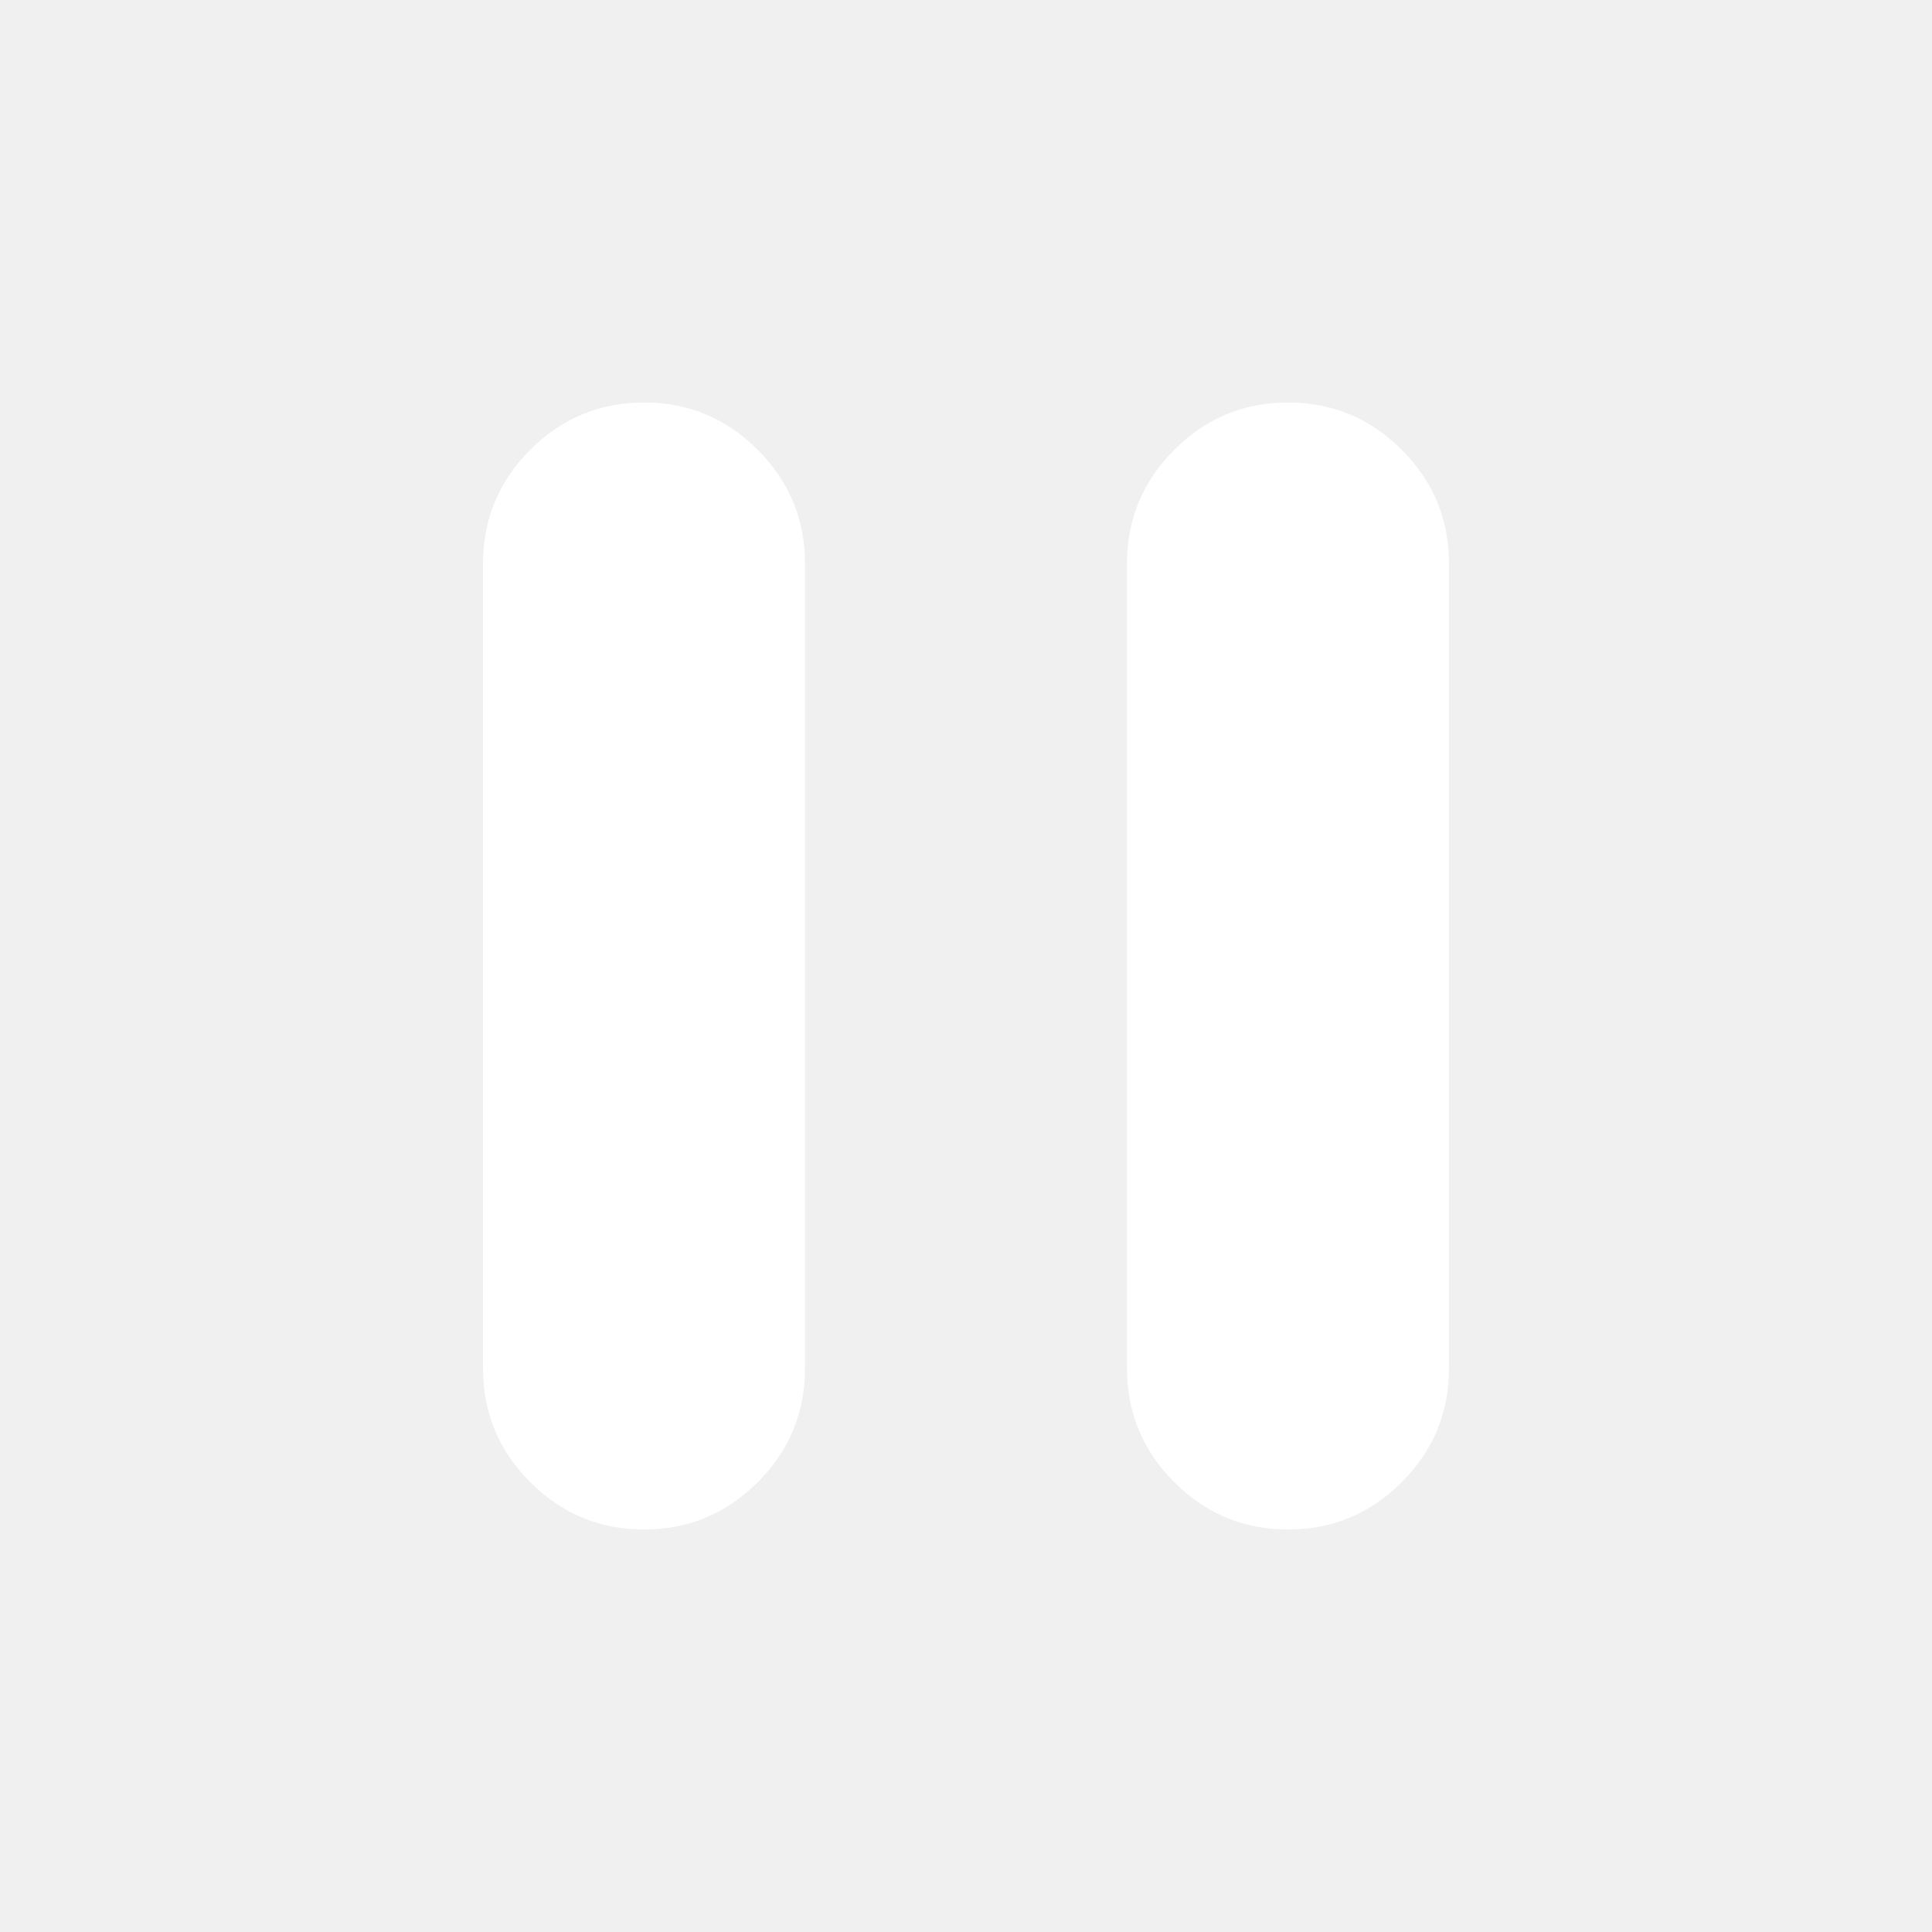
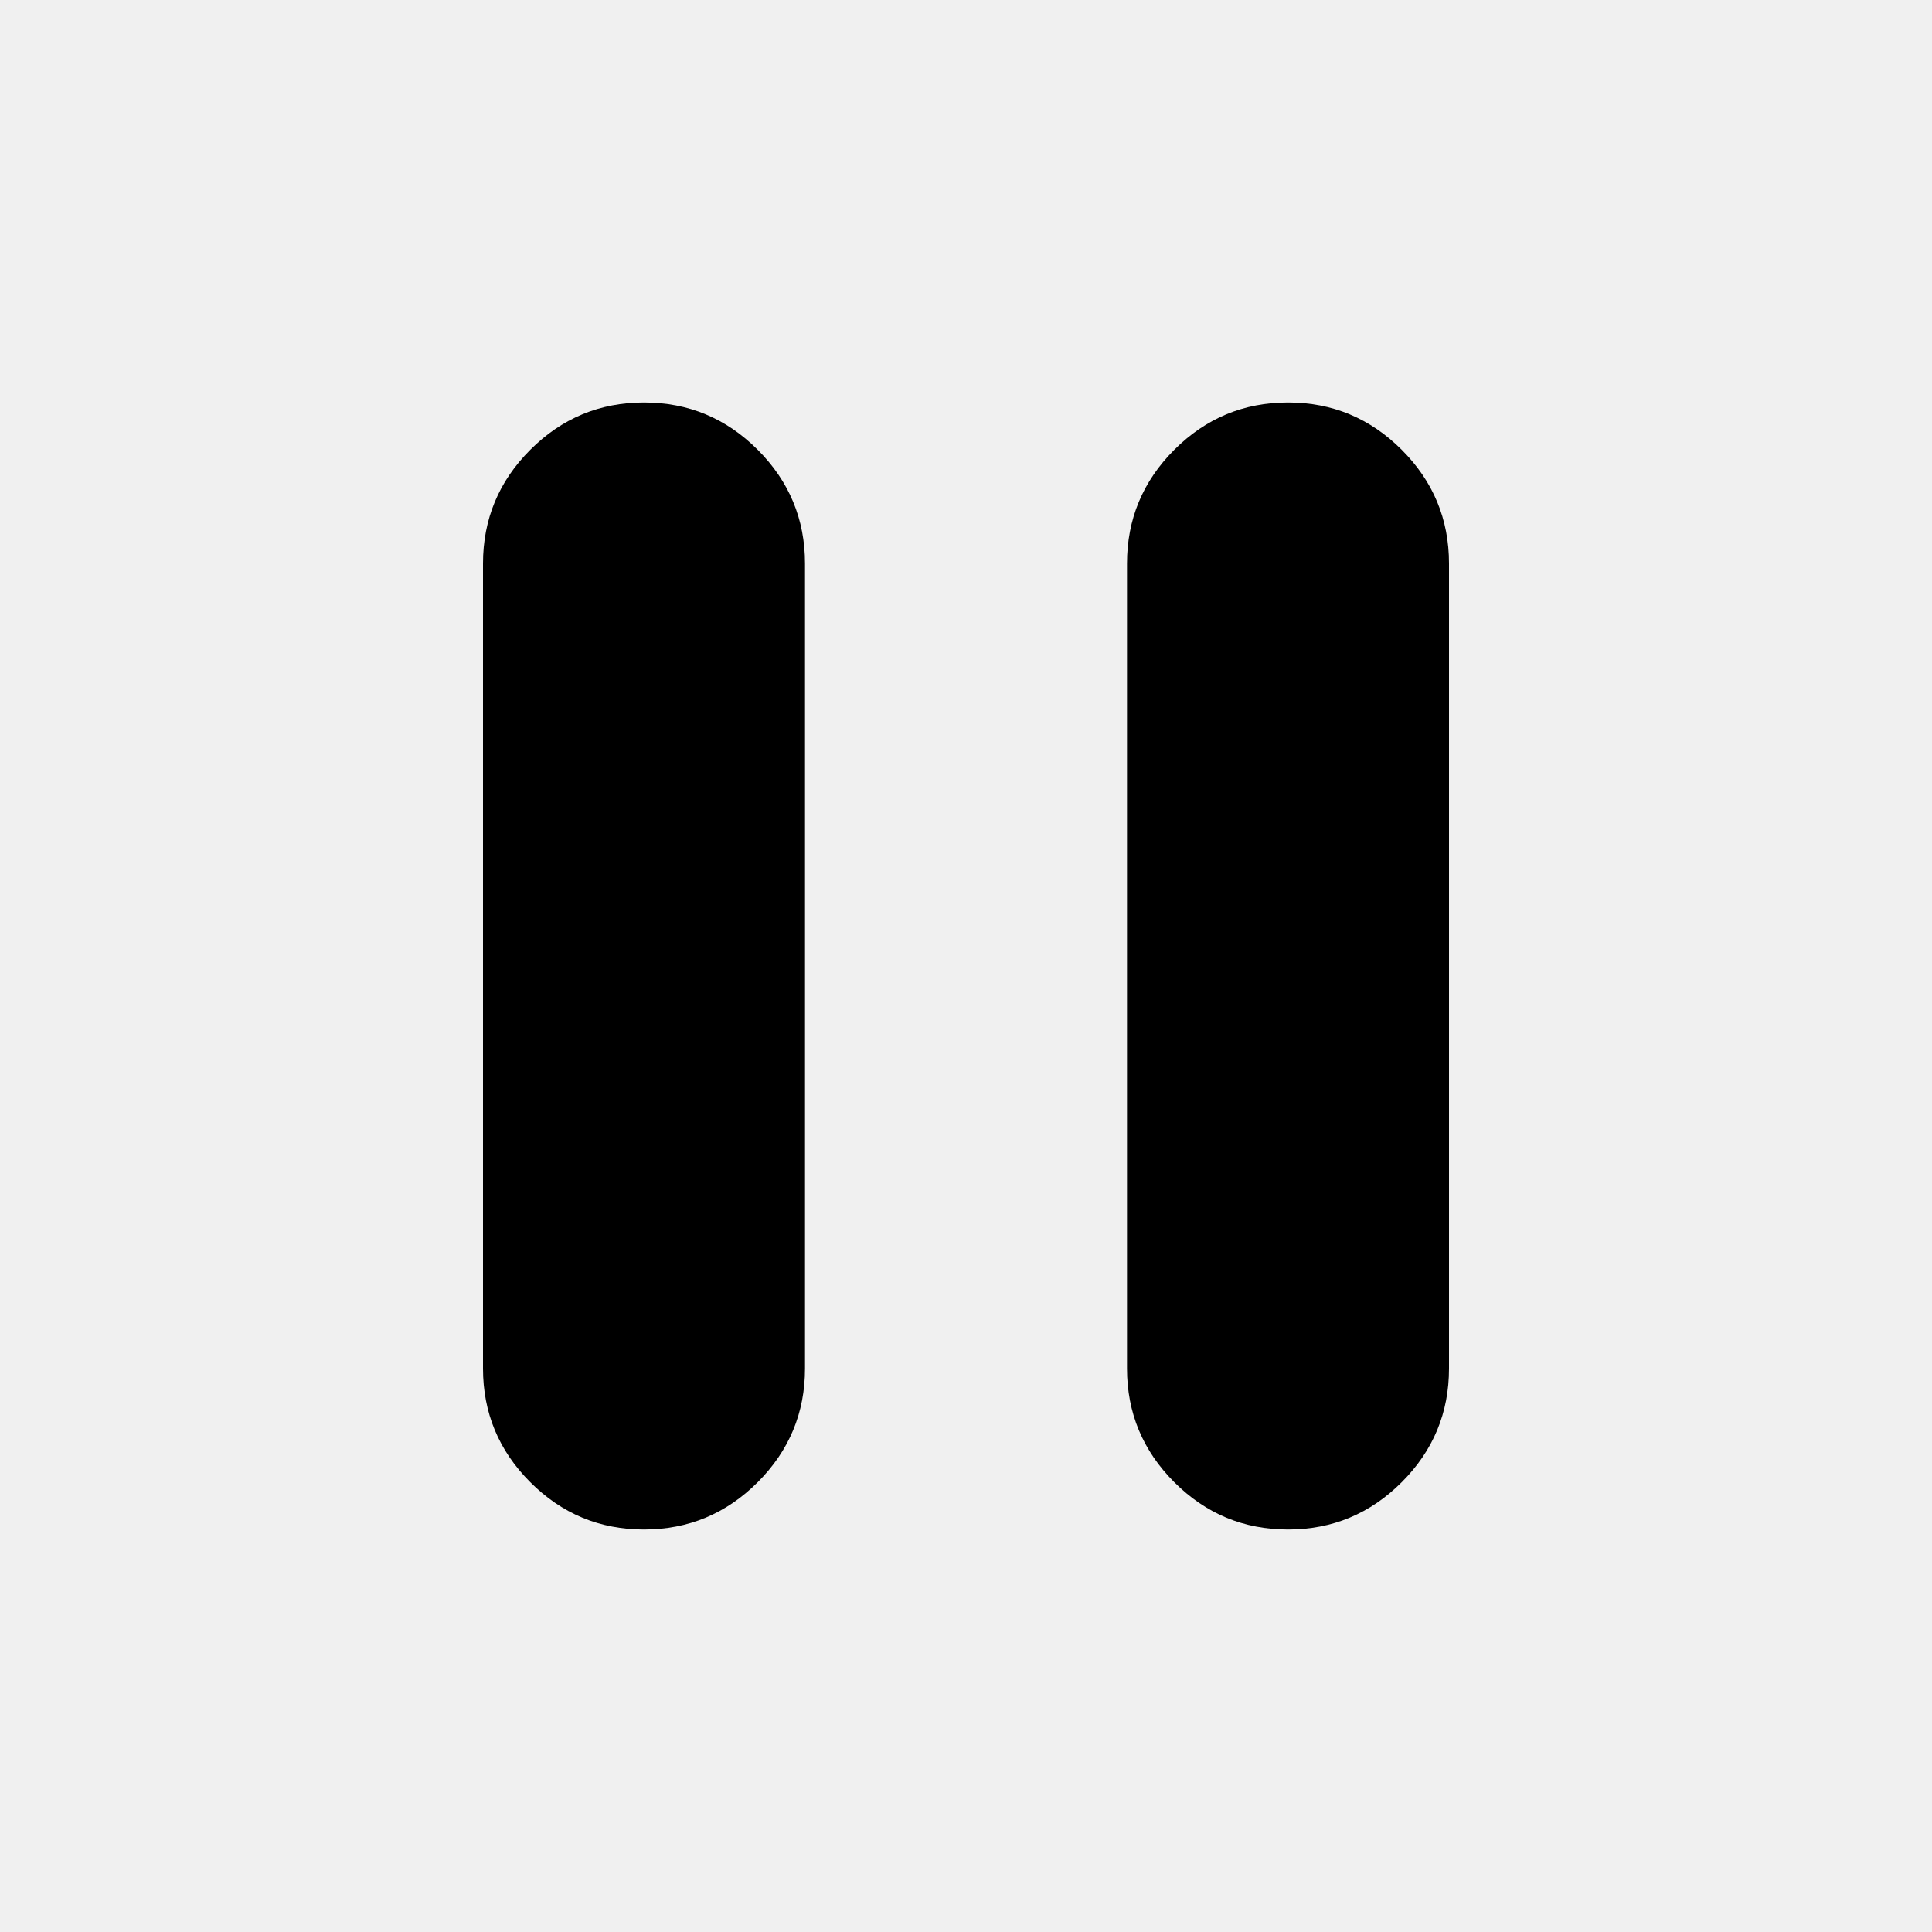
- <svg xmlns="http://www.w3.org/2000/svg" viewBox="0 -960 960 960" height="1px" width="1px" fill="#fff">
+ <svg xmlns="http://www.w3.org/2000/svg" viewBox="0 -960 960 960" height="1px" width="1px">
  <path d="M640-200q-33 0-56.5-23.5T560-280v-400q0-33 23.5-56.5T640-760q33 0 56.5 23.5T720-680v400q0 33-23.5 56.5T640-200Zm-320 0q-33 0-56.5-23.5T240-280v-400q0-33 23.5-56.5T320-760q33 0 56.5 23.5T400-680v400q0 33-23.5 56.5T320-200Z" />
</svg>
